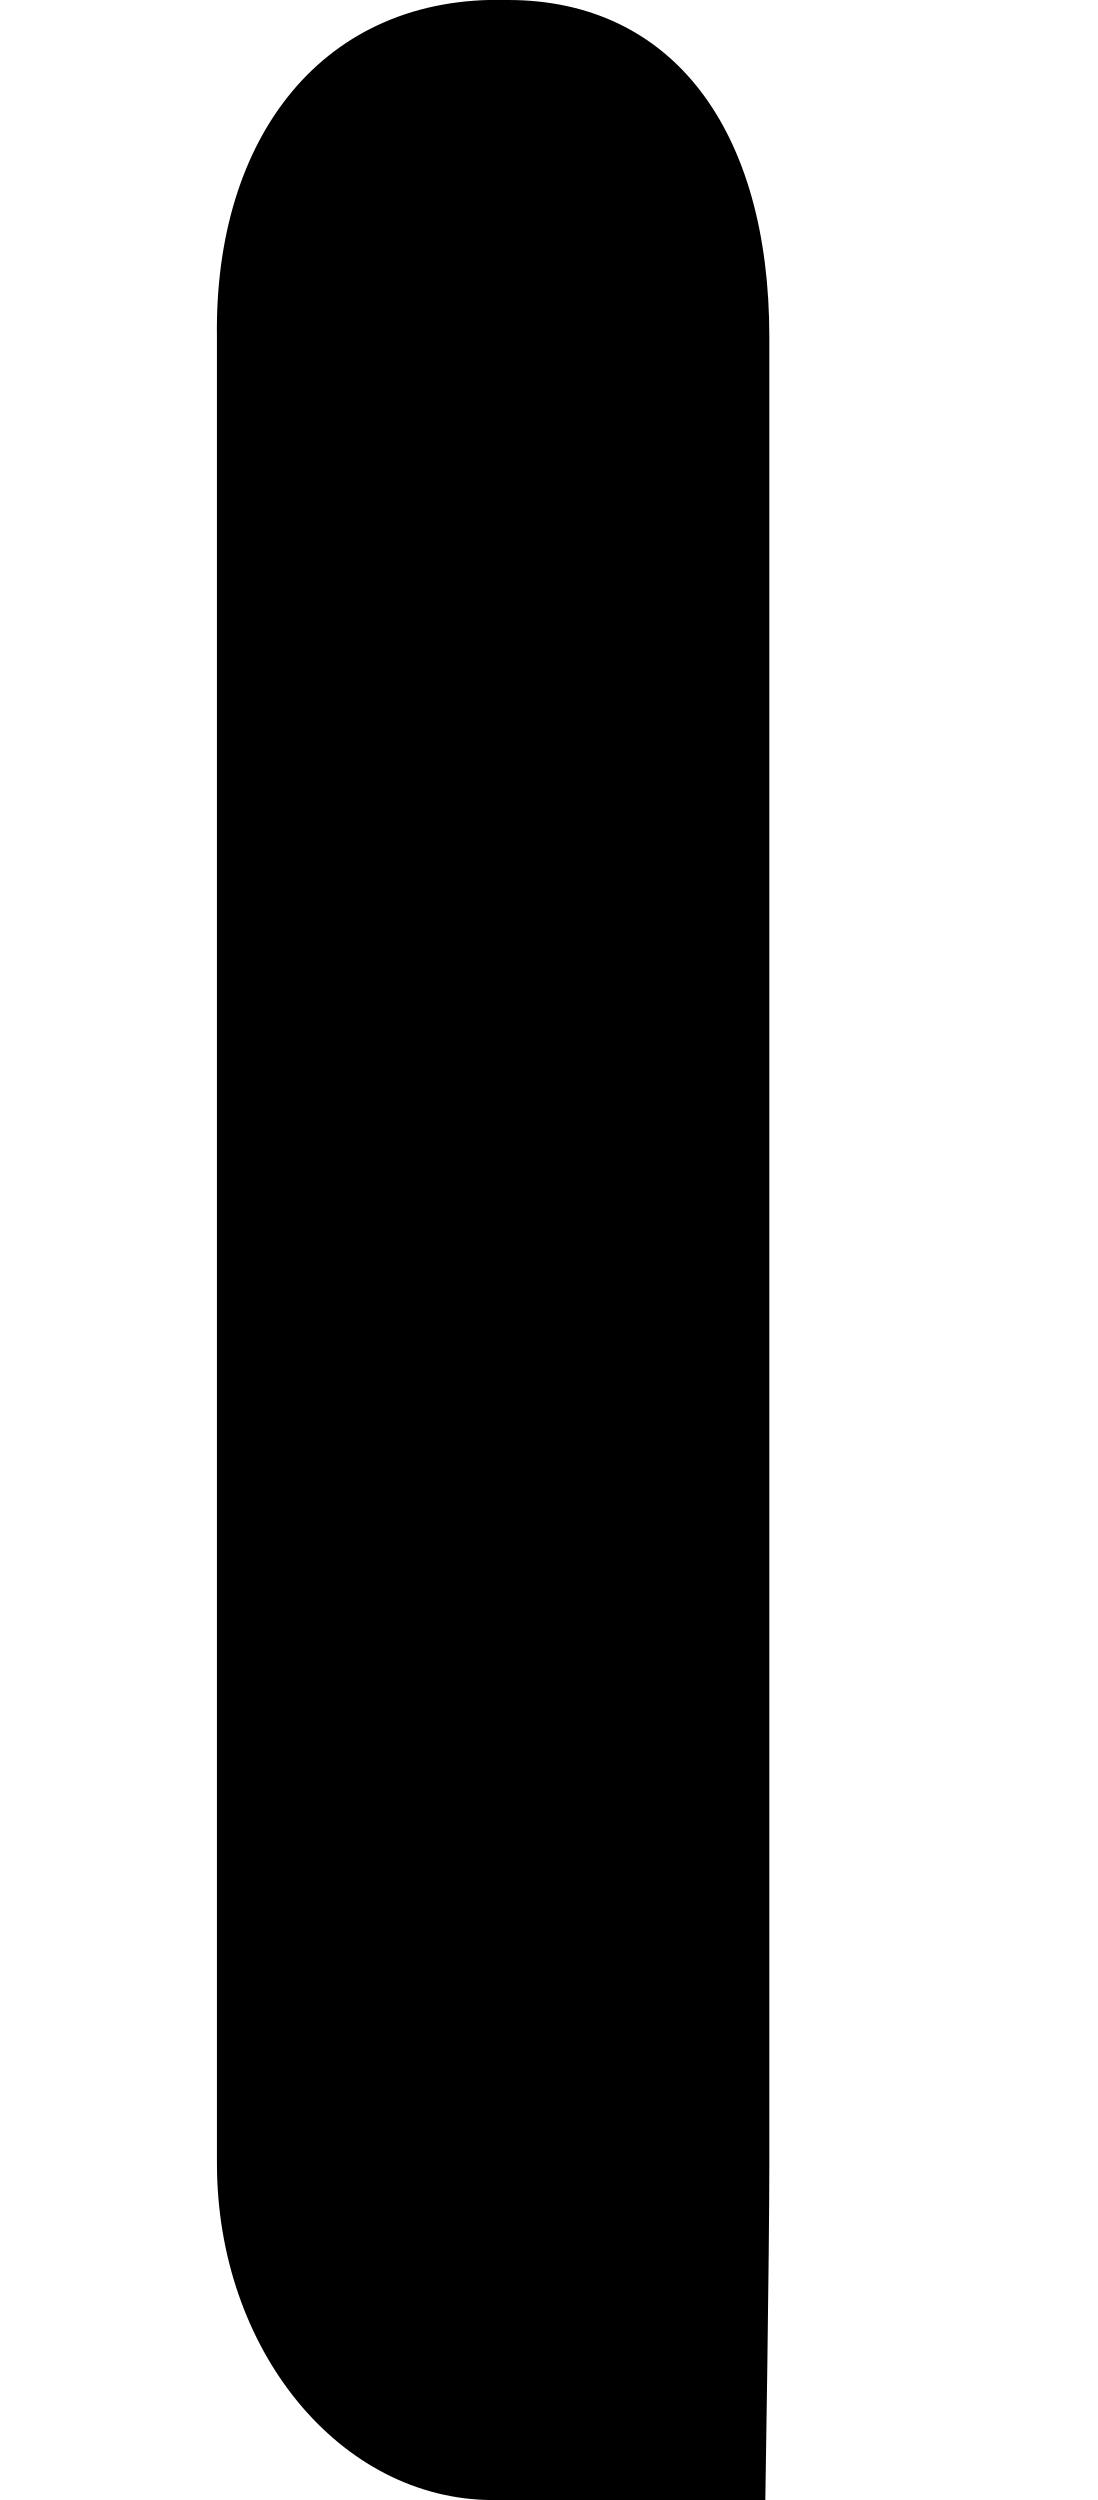
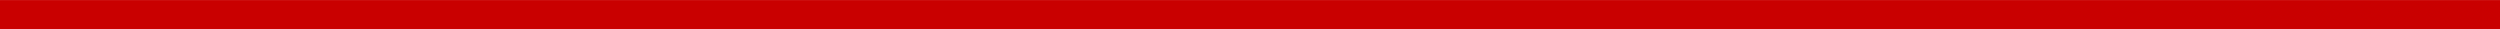
- <svg xmlns="http://www.w3.org/2000/svg" width="5.096mm" height="11.613mm" viewBox="0 0 18.056 41.148" id="svg2" version="1.1">
+ <svg xmlns="http://www.w3.org/2000/svg" width="1000.891mm" height="11.601mm" viewBox="0 0 3546.462 41.106" id="svg2" version="1.1">
  <defs id="defs4" />
-   <g id="layer1" transform="translate(-111.0787,-456.633)">
-     <path class="foreground fill" style="opacity:1;fill-opacity:1;stroke:none;stroke-width:3.2;stroke-miterlimit:4;stroke-dasharray:none;stroke-dashoffset:0;stroke-opacity:1" d="m 119.441,456.633 c 2.689,0 4.3,2.116 4.3,5.544 l 0,30.06 c 0,1.536 -0.066,5.55 -0.066,5.55 0,0 -3.221,-0.005 -4.48,-0.005 -2.518,0 -4.546,-2.473 -4.546,-5.544 l 0,-30.06 c -0.045,-3.288 1.747,-5.634 4.791,-5.545 z" id="rect4171" />
+   <g id="layer1" transform="translate(-117.3433,-456.5892)">
+     <path class="background fill" style="color:#000000;font-style:normal;font-variant:normal;font-weight:normal;font-stretch:normal;font-size:medium;line-height:normal;font-family:sans-serif;text-indent:0;text-align:start;text-decoration:none;text-decoration-line:none;text-decoration-style:solid;text-decoration-color:#000000;letter-spacing:normal;word-spacing:normal;text-transform:none;direction:ltr;block-progression:tb;writing-mode:lr-tb;baseline-shift:baseline;text-anchor:start;white-space:normal;clip-rule:nonzero;display:inline;overflow:visible;visibility:visible;opacity:1;isolation:auto;mix-blend-mode:normal;color-interpolation:sRGB;color-interpolation-filters:linearRGB;solid-color:#000000;solid-opacity:1;fill:#c90000;fill-opacity:1;fill-rule:evenodd;stroke:none;stroke-width:2.3;stroke-linecap:butt;stroke-linejoin:miter;stroke-miterlimit:4;stroke-dasharray:none;stroke-dashoffset:0;stroke-opacity:1;color-rendering:auto;image-rendering:auto;shape-rendering:auto;text-rendering:auto;enable-background:accumulate" d="m 117.344,456.666 0,41.049 3546.752,0 0,-41.049 -3546.752,0 z" id="path4139-3-6-3" />
  </g>
</svg>
